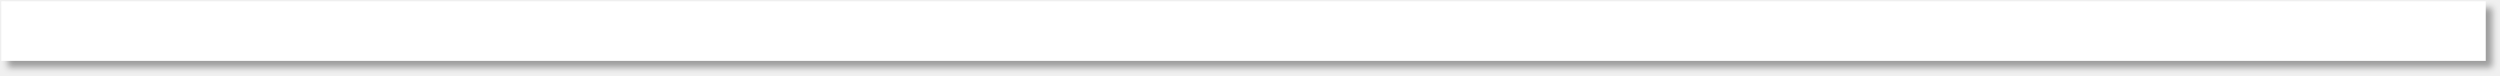
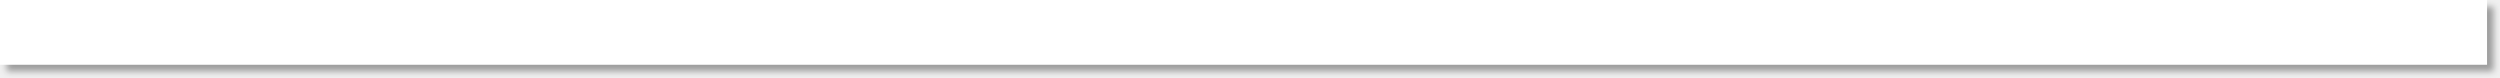
- <svg xmlns="http://www.w3.org/2000/svg" xmlns:xlink="http://www.w3.org/1999/xlink" version="1.1" width="1930px" height="58px">
+ <svg xmlns="http://www.w3.org/2000/svg" xmlns:xlink="http://www.w3.org/1999/xlink" version="1.1" width="1930px" height="60px">
  <defs>
-     <filter x="0px" y="0px" width="1930px" height="58px" filterUnits="userSpaceOnUse" id="filter99">
+     <filter x="0px" y="-2px" width="1930px" height="60px" filterUnits="userSpaceOnUse" id="filter1765">
      <feOffset dx="5" dy="5" in="SourceAlpha" result="shadowOffsetInner" />
      <feGaussianBlur stdDeviation="2.5" in="shadowOffsetInner" result="shadowGaussian" />
      <feComposite in2="shadowGaussian" operator="atop" in="SourceAlpha" result="shadowComposite" />
      <feColorMatrix type="matrix" values="0 0 0 0 0  0 0 0 0 0  0 0 0 0 0  0 0 0 0.349 0  " in="shadowComposite" />
    </filter>
-     <g id="widget100">
-       <path d="M 1 1  L 1919 1  L 1919 47  L 1 47  L 1 1  Z " fill-rule="nonzero" fill="#ffffff" stroke="none" />
+     <g id="widget1766">
+       <path d="M 0 50  L 0 0  L 1920 0  L 1920 50  L 394.667 50  L 0 50  Z " fill-rule="nonzero" fill="#ffffff" stroke="none" transform="matrix(1 0 0 1 0 -2 )" />
    </g>
  </defs>
-   <g>
-     <use xlink:href="#widget100" filter="url(#filter99)" />
-     <use xlink:href="#widget100" />
+   <g transform="matrix(1 0 0 1 0 2 )">
+     <use xlink:href="#widget1766" filter="url(#filter1765)" />
+     <use xlink:href="#widget1766" />
  </g>
</svg>
